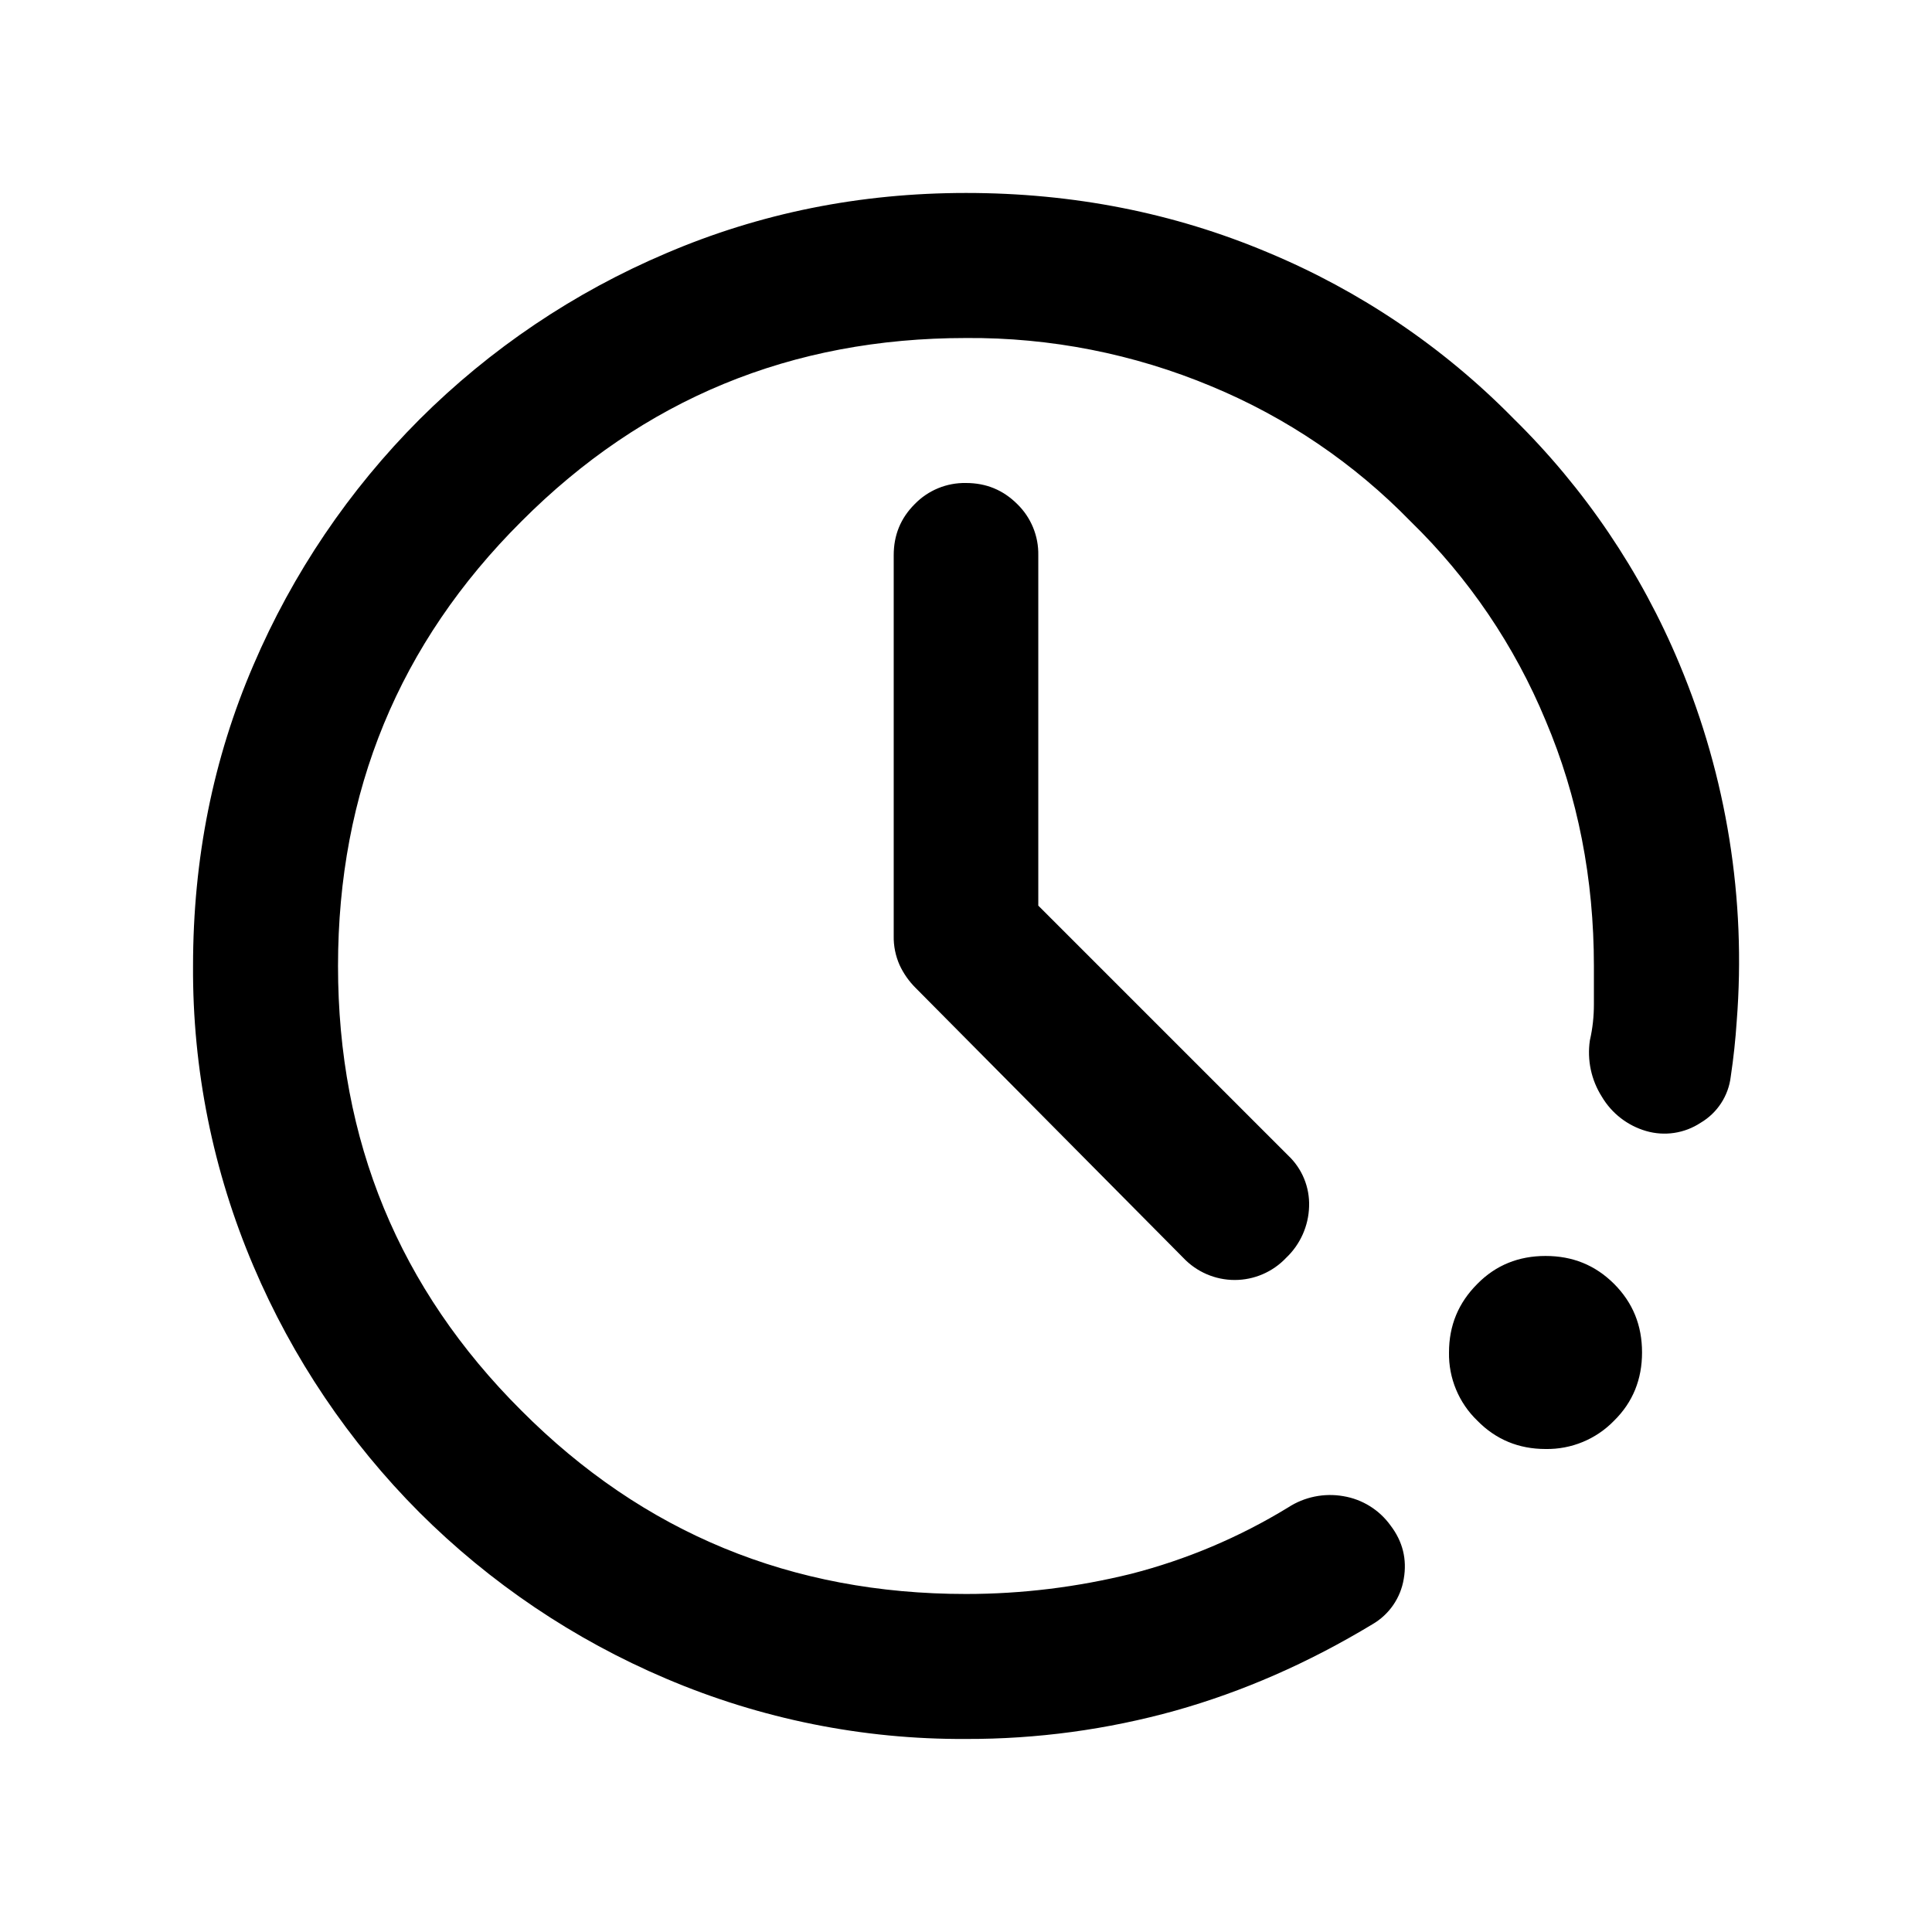
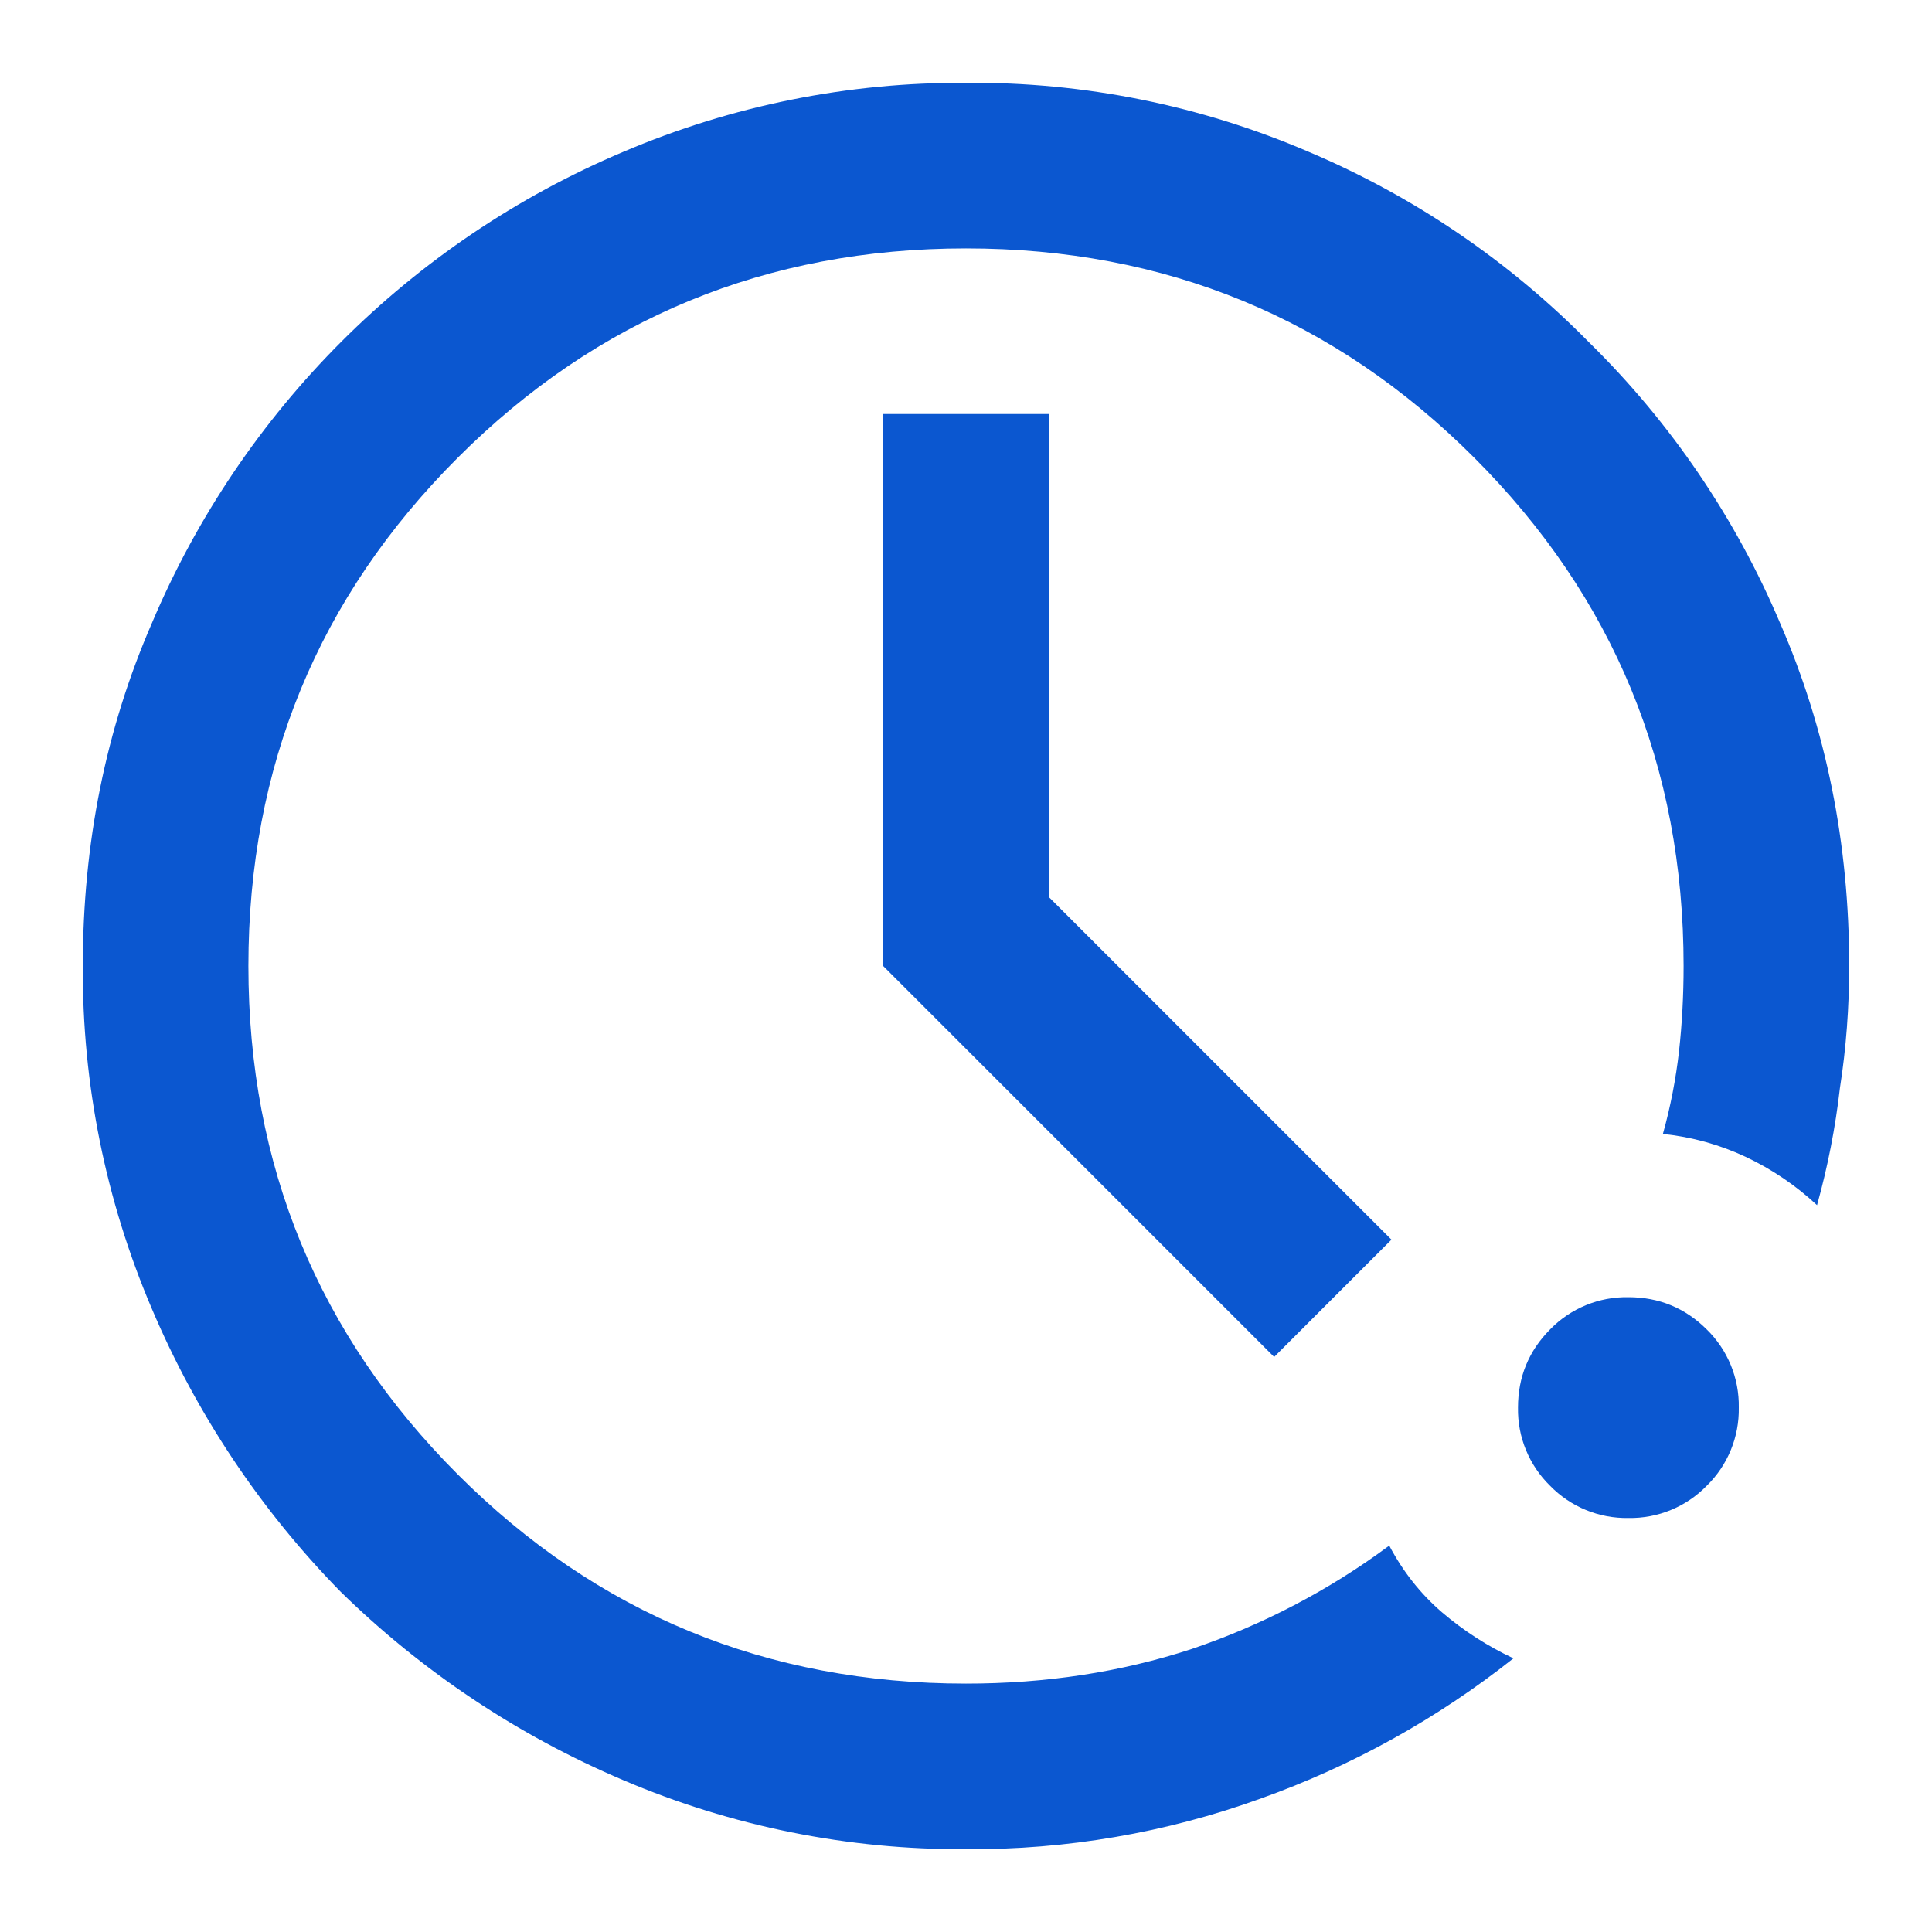
- <svg xmlns="http://www.w3.org/2000/svg" width="24" height="24">
-   <path d="M12 21.602a9.369 9.369 0 0 1-3.727-.75 9.706 9.706 0 0 1-3.062-2.063 9.706 9.706 0 0 1-2.063-3.062A9.369 9.369 0 0 1 2.398 12c0-1.332.25-2.578.75-3.738A9.743 9.743 0 0 1 5.211 5.21a9.706 9.706 0 0 1 3.062-2.063c1.168-.5 2.41-.75 3.727-.75 1.332 0 2.582.247 3.75.739a9.278 9.278 0 0 1 3.05 2.062 9.278 9.278 0 0 1 2.063 3.051 9.557 9.557 0 0 1 .711 4.438c-.015.226-.039.453-.074.687a.771.771 0 0 1-.375.574.816.816 0 0 1-.676.102.945.945 0 0 1-.55-.426 1.025 1.025 0 0 1-.149-.7c.035-.152.05-.3.05-.448V12c0-1.082-.198-2.102-.6-3.05a7.412 7.412 0 0 0-1.677-2.473A7.412 7.412 0 0 0 15.051 4.8 7.744 7.744 0 0 0 12 4.199c-2.168 0-4.008.758-5.523 2.278C4.957 7.992 4.199 9.832 4.199 12c0 2.168.758 4.008 2.278 5.523 1.515 1.52 3.355 2.278 5.523 2.278.7 0 1.383-.086 2.05-.25a7.144 7.144 0 0 0 1.95-.824.957.957 0 0 1 .688-.141.904.904 0 0 1 .585.363c.153.2.207.422.165.664a.801.801 0 0 1-.387.563c-.801.484-1.617.84-2.45 1.074a9.591 9.591 0 0 1-2.601.352Zm6.352-3.954a1.147 1.147 0 0 1-.352-.847c0-.336.117-.617.352-.852.23-.234.515-.347.847-.347.336 0 .617.113.852.347.234.235.347.516.347.852 0 .332-.113.617-.347.847a1.156 1.156 0 0 1-.852.352c-.332 0-.617-.117-.847-.352Zm-5.454-6.398L16 14.352a.83.83 0 0 1 .262.636.914.914 0 0 1-.285.637.879.879 0 0 1-1.278 0l-3.324-3.352a.985.985 0 0 1-.2-.285.851.851 0 0 1-.073-.363V6.898c0-.25.085-.46.261-.636A.864.864 0 0 1 12 6c.25 0 .46.086.637.262a.864.864 0 0 1 .261.636Zm0 0" />
+ <svg xmlns="http://www.w3.org/2000/svg" width="14" height="14" viewBox="0 0 14 14" fill="none">
+   <path d="M7 13.4a6.236 6.236 0 0 1-2.483-.5 6.624 6.624 0 0 1-2.05-1.367A6.624 6.624 0 0 1 1.1 9.483 6.237 6.237 0 0 1 .6 7c0-.889.167-1.717.5-2.483A6.421 6.421 0 0 1 4.517 1.1 6.237 6.237 0 0 1 7 .6a6.16 6.16 0 0 1 2.483.5 6.287 6.287 0 0 1 2.034 1.383A6.286 6.286 0 0 1 12.9 4.517c.333.766.5 1.594.5 2.483 0 .3-.022.595-.067.883a5.48 5.48 0 0 1-.166.85 2.02 2.02 0 0 0-.517-.35 1.855 1.855 0 0 0-.6-.166c.056-.2.094-.4.117-.6.022-.2.033-.406.033-.617 0-1.444-.506-2.672-1.517-3.683C9.673 2.306 8.444 1.8 7 1.8s-2.672.506-3.683 1.517C2.306 4.327 1.8 5.556 1.8 7c0 1.445.506 2.672 1.517 3.684C4.327 11.694 5.556 12.2 7 12.2c.578 0 1.122-.083 1.633-.25a5.19 5.19 0 0 0 1.434-.75c.1.189.227.35.383.484.156.133.328.244.517.333a6.419 6.419 0 0 1-1.834 1.017A6.15 6.15 0 0 1 7 13.4Zm4.8-2.4a.772.772 0 0 1-.567-.233A.772.772 0 0 1 11 10.2c0-.222.078-.411.233-.567A.772.772 0 0 1 11.8 9.4c.222 0 .411.078.567.233a.772.772 0 0 1 .233.567.772.772 0 0 1-.233.567.772.772 0 0 1-.567.233ZM9.233 9.833 6.4 7V3h1.2v3.5l2.483 2.483-.85.85Z" fill="#0B57D0" />
</svg>
